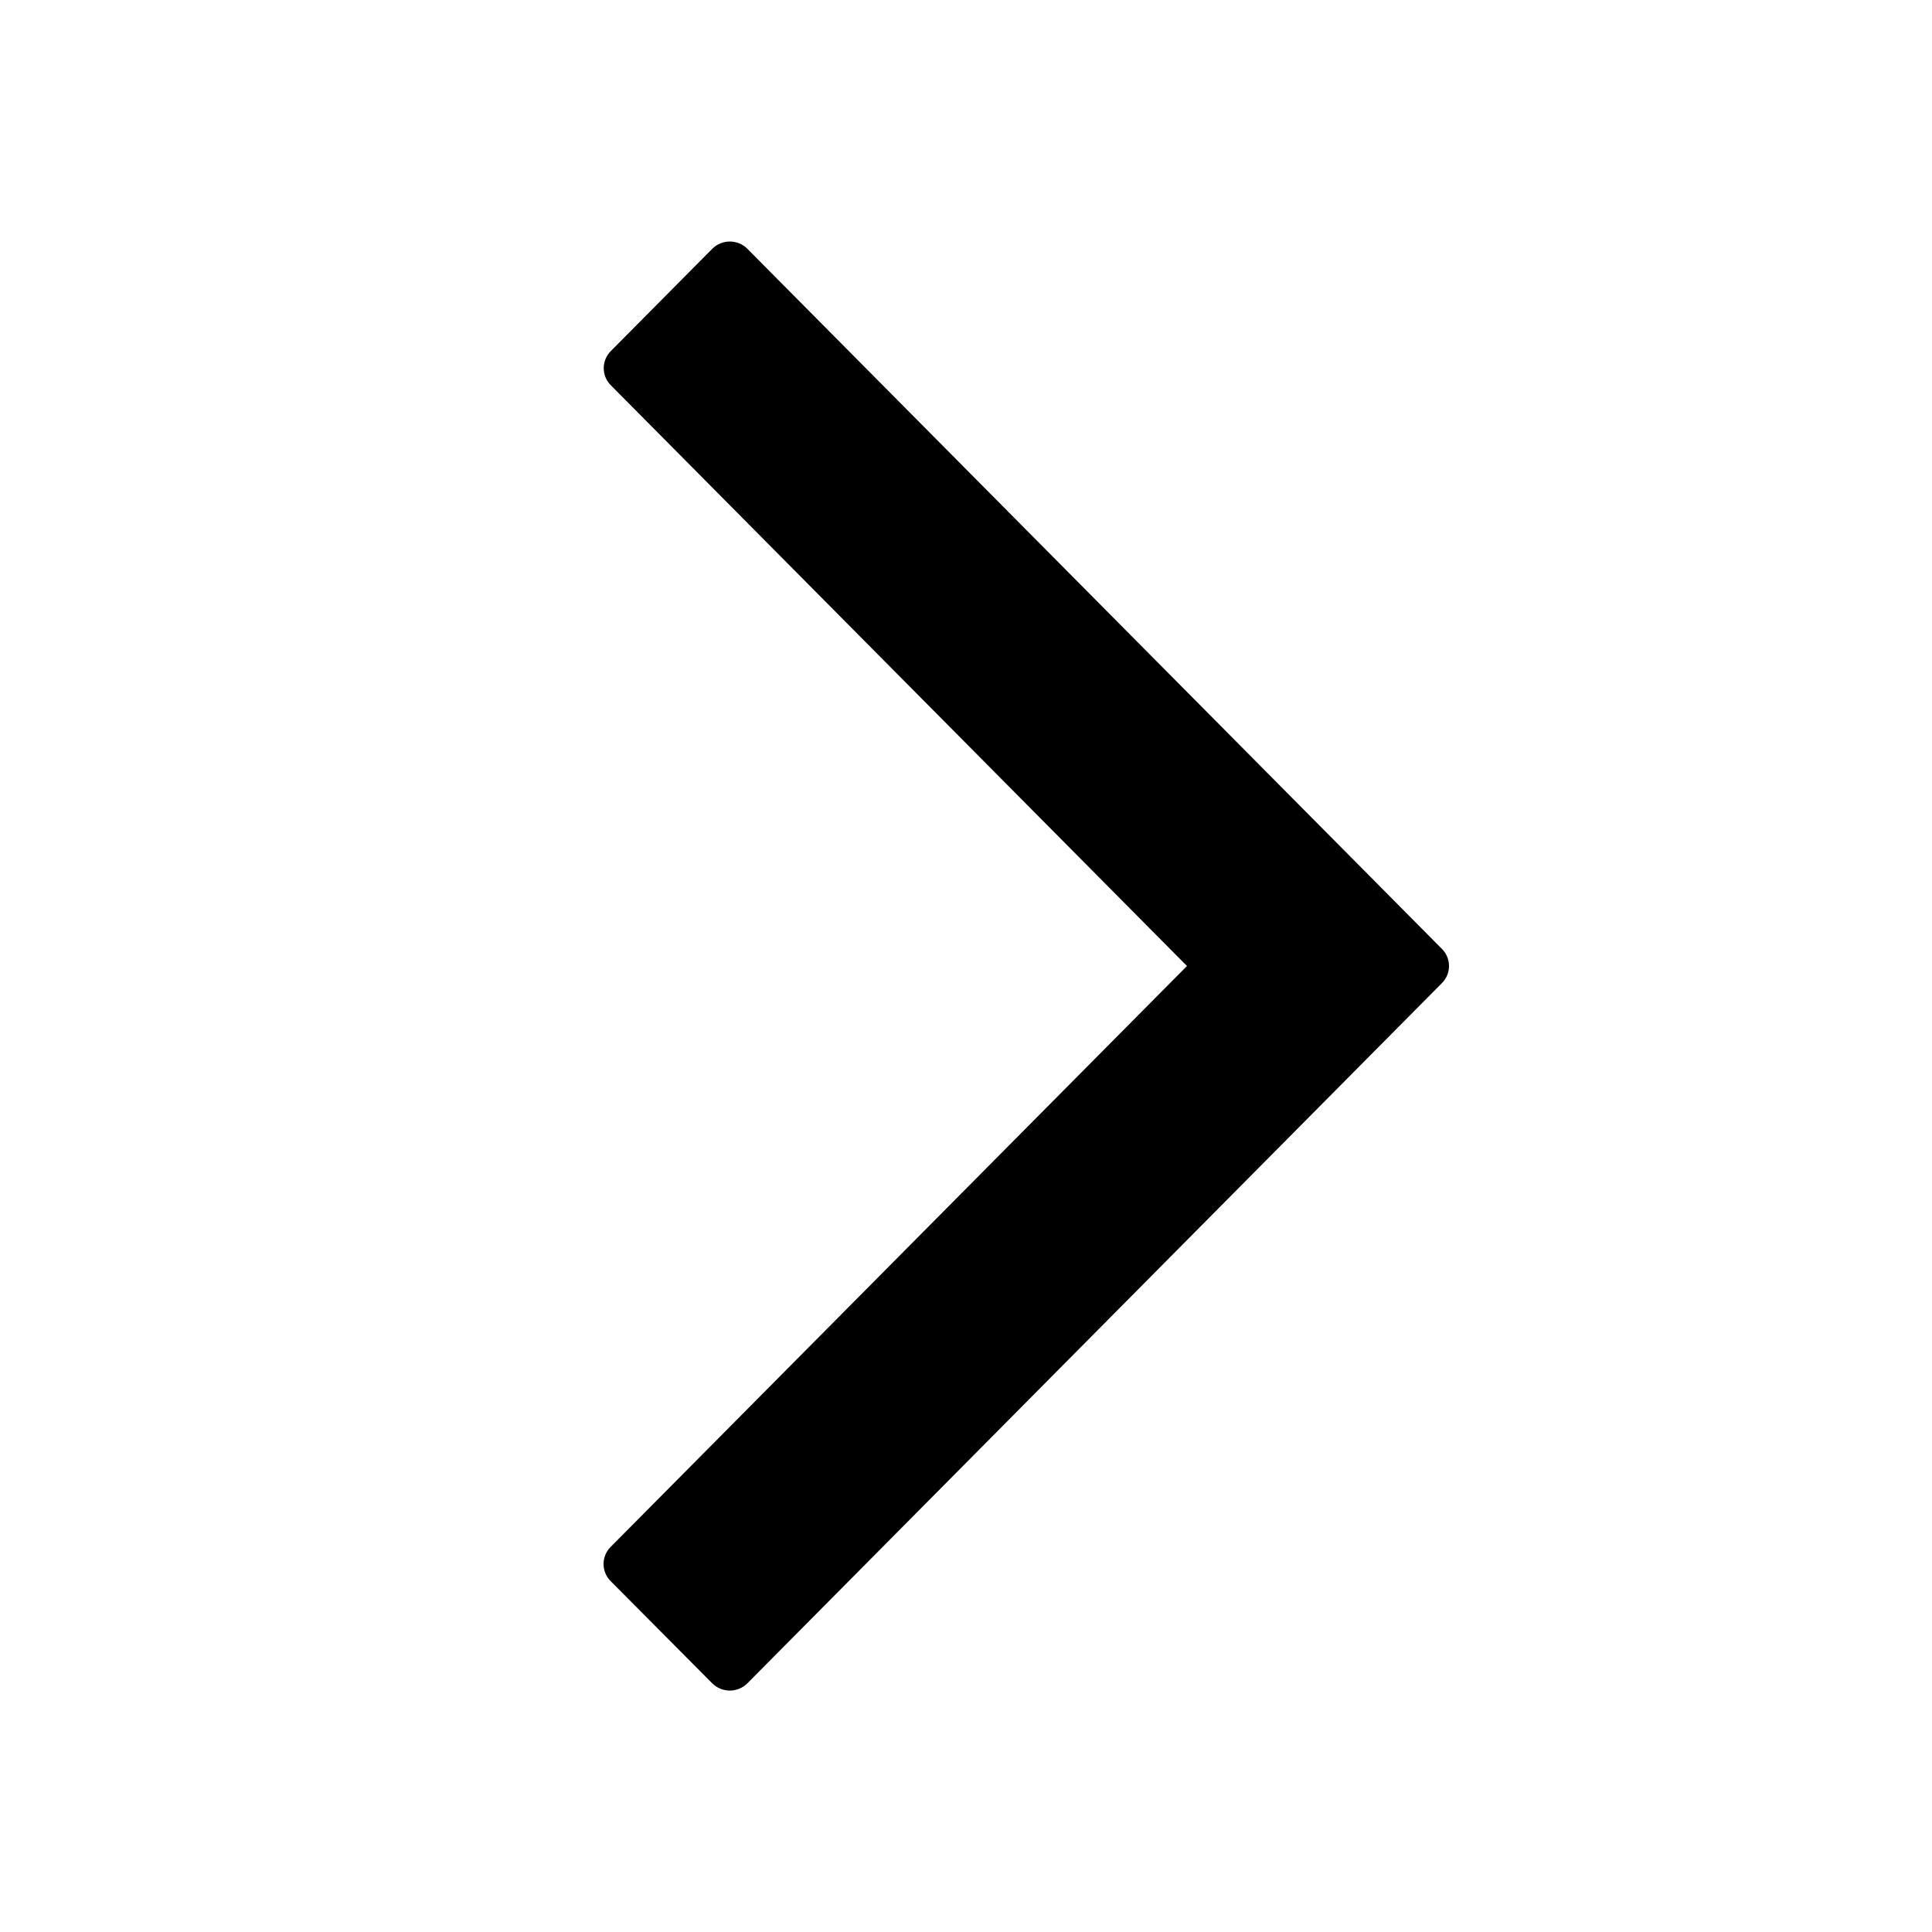
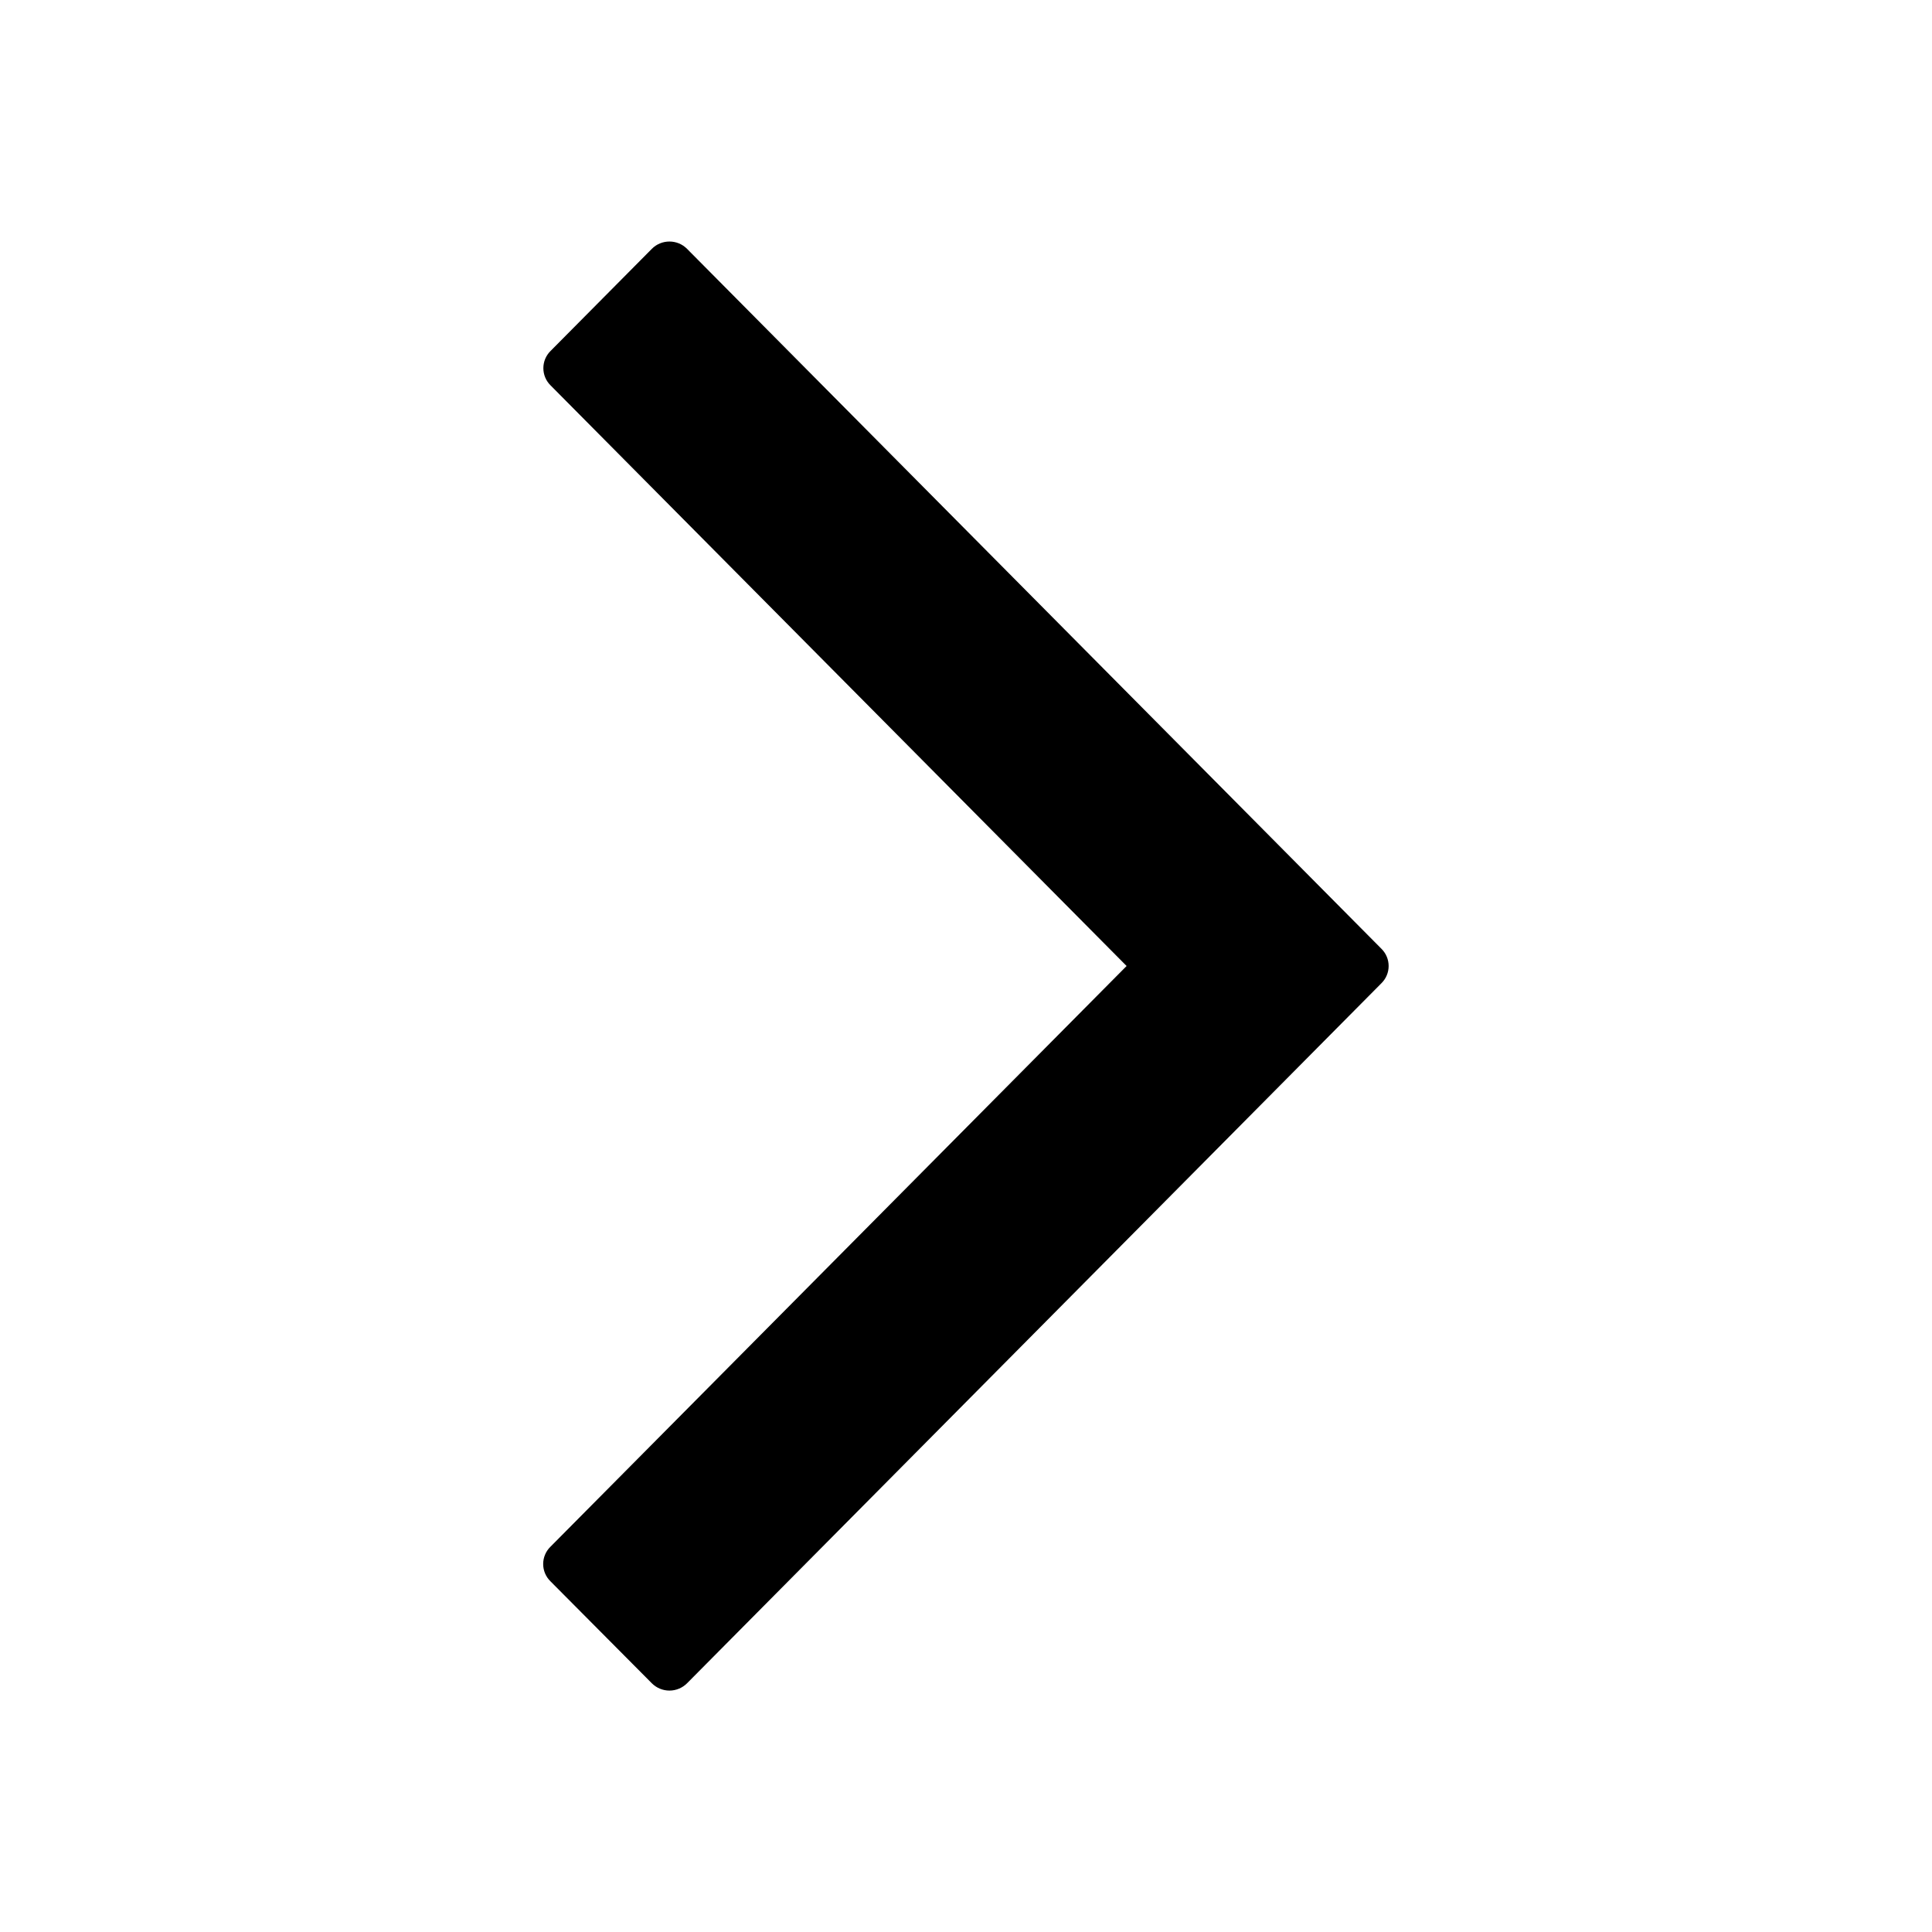
<svg width="16" height="16" fill="currentColor" viewBox="0 0 16 16">
-   <path fill="currentColor" d="M9.83 8 5.059 3.191a.2.2 0 0 1 0-.284l.839-.846c.08-.081.212-.081.292 0l5.751 5.797a.2.2 0 0 1 0 .284L6.19 13.94a.206.206 0 0 1-.292 0l-.84-.845a.2.2 0 0 1 0-.285z" />
+   <path fill="currentColor" d="M9.33 8 4.559 3.191a.2.2 0 0 1 0-.284l.839-.846c.08-.081.212-.081.292 0l5.751 5.797a.2.2 0 0 1 0 .284L5.69 13.94a.206.206 0 0 1-.292 0l-.84-.845a.2.2 0 0 1 0-.285z" />
</svg>
